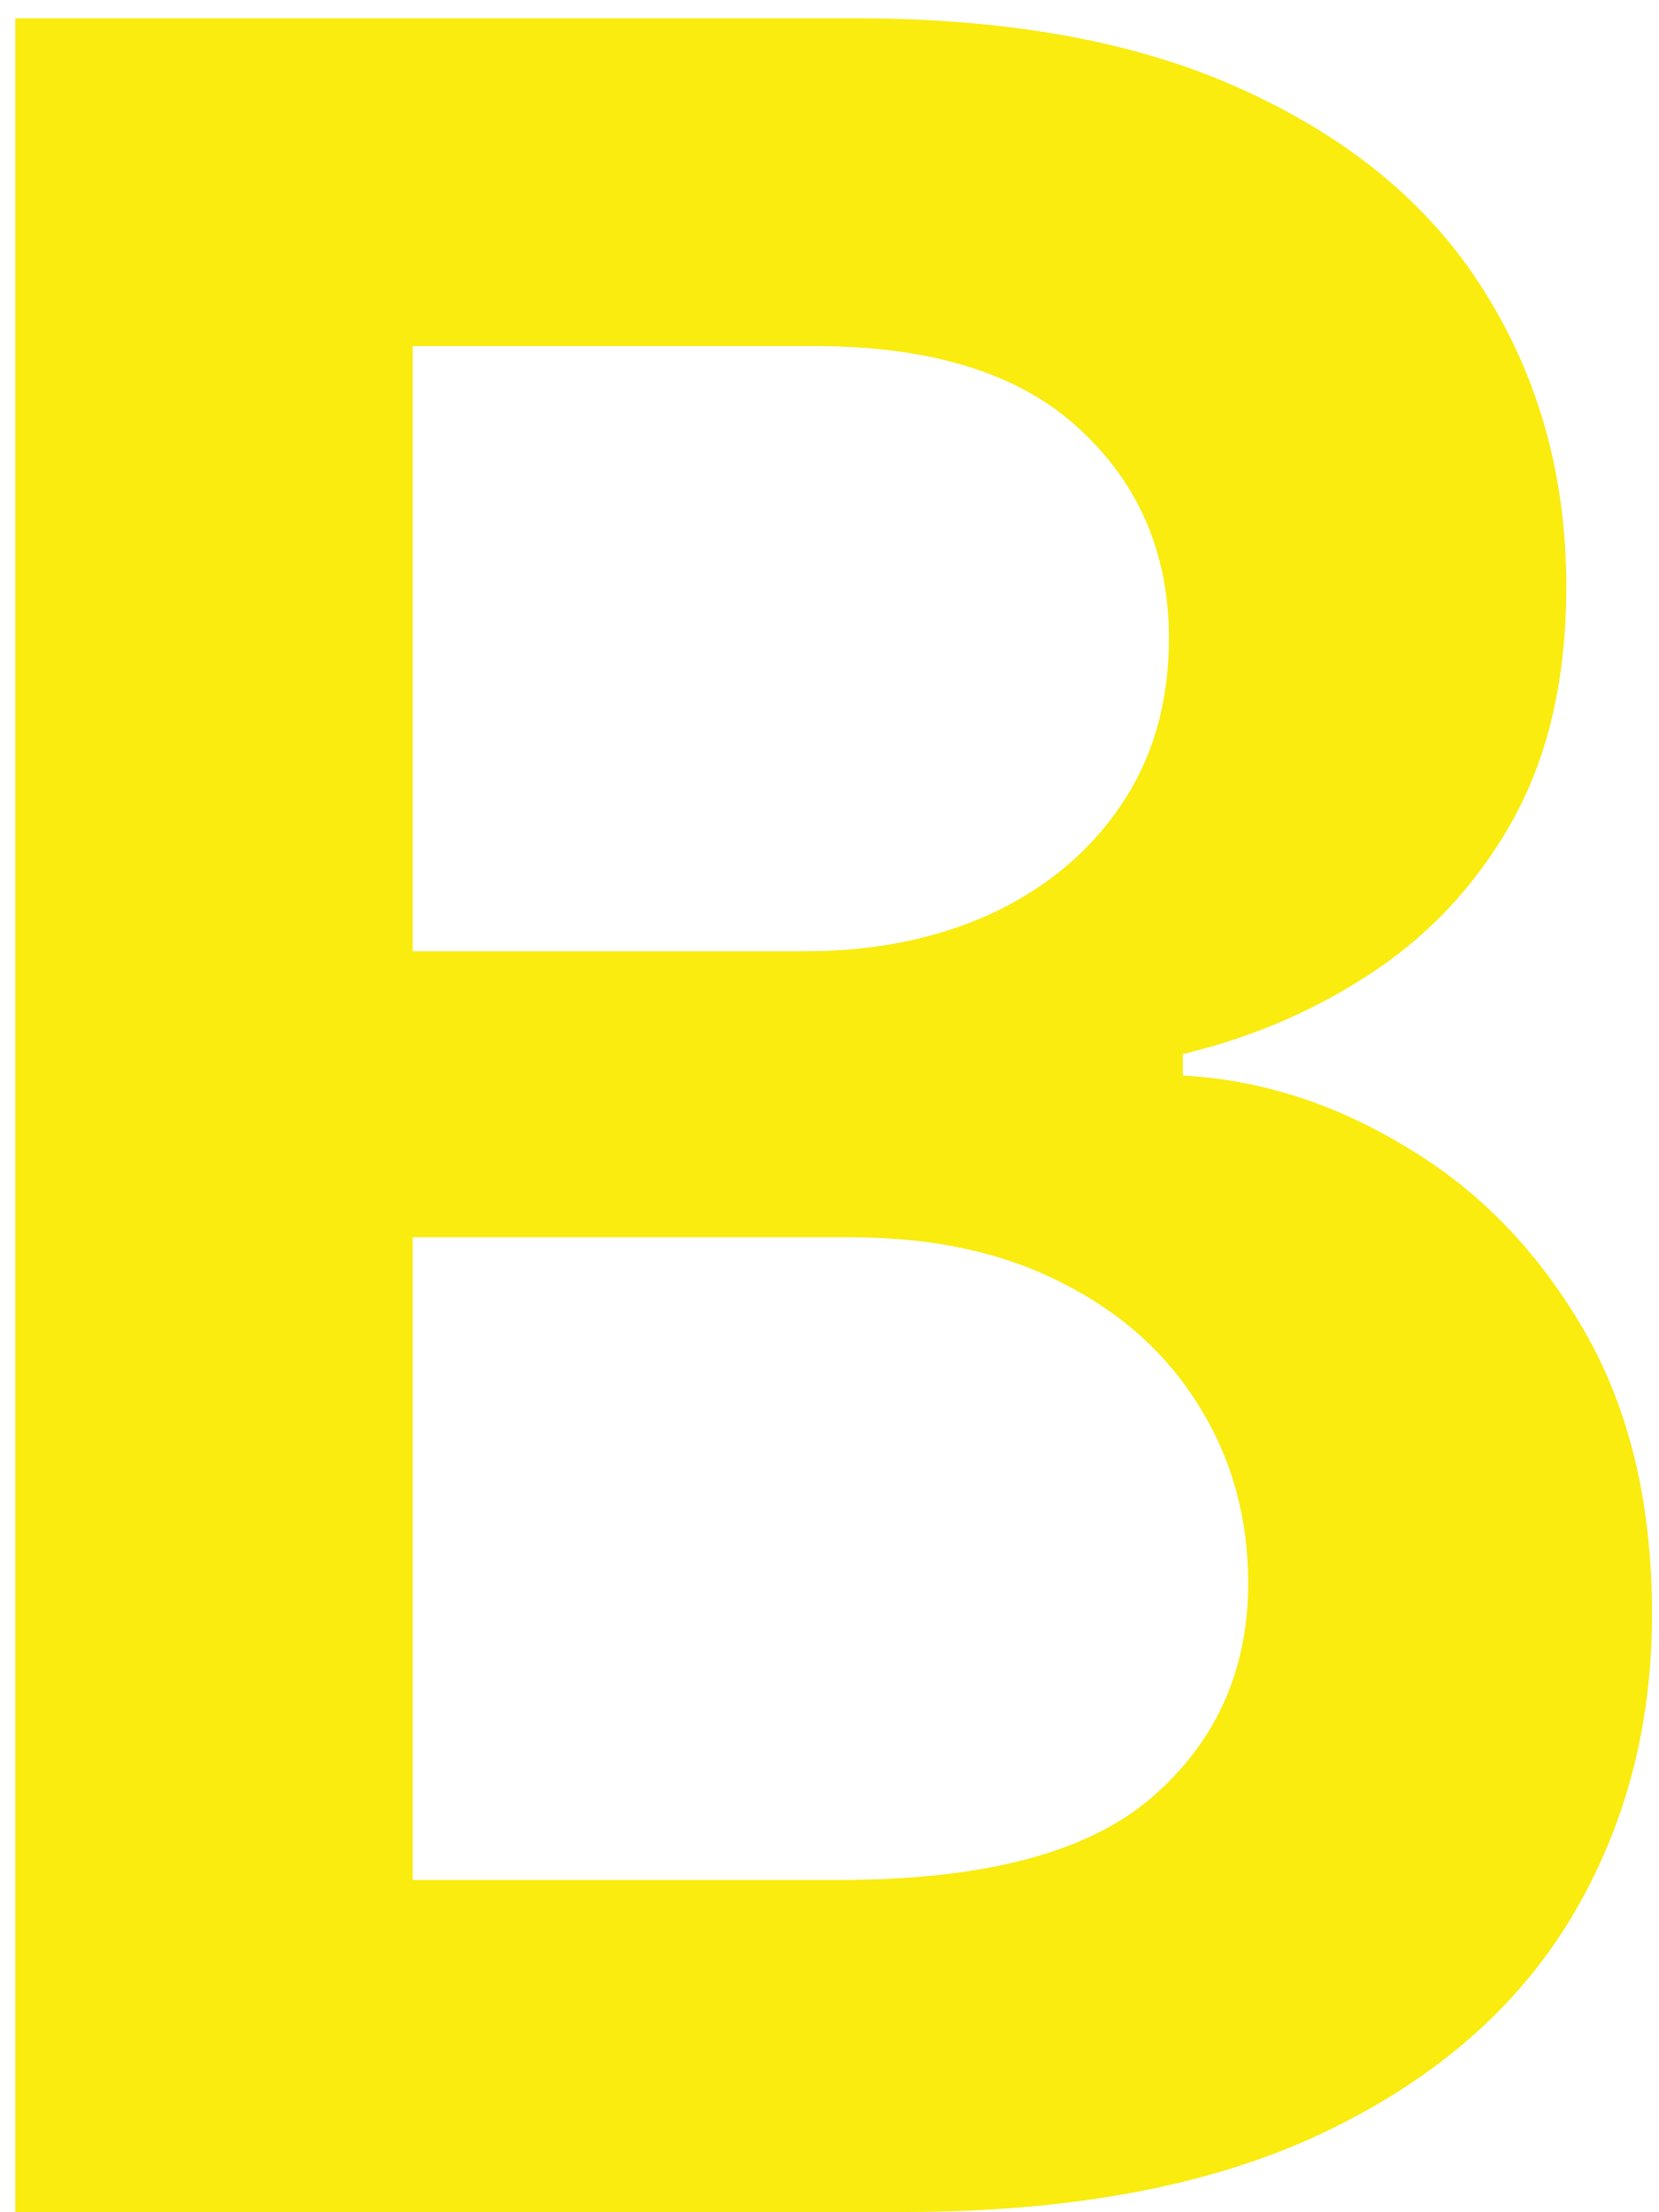
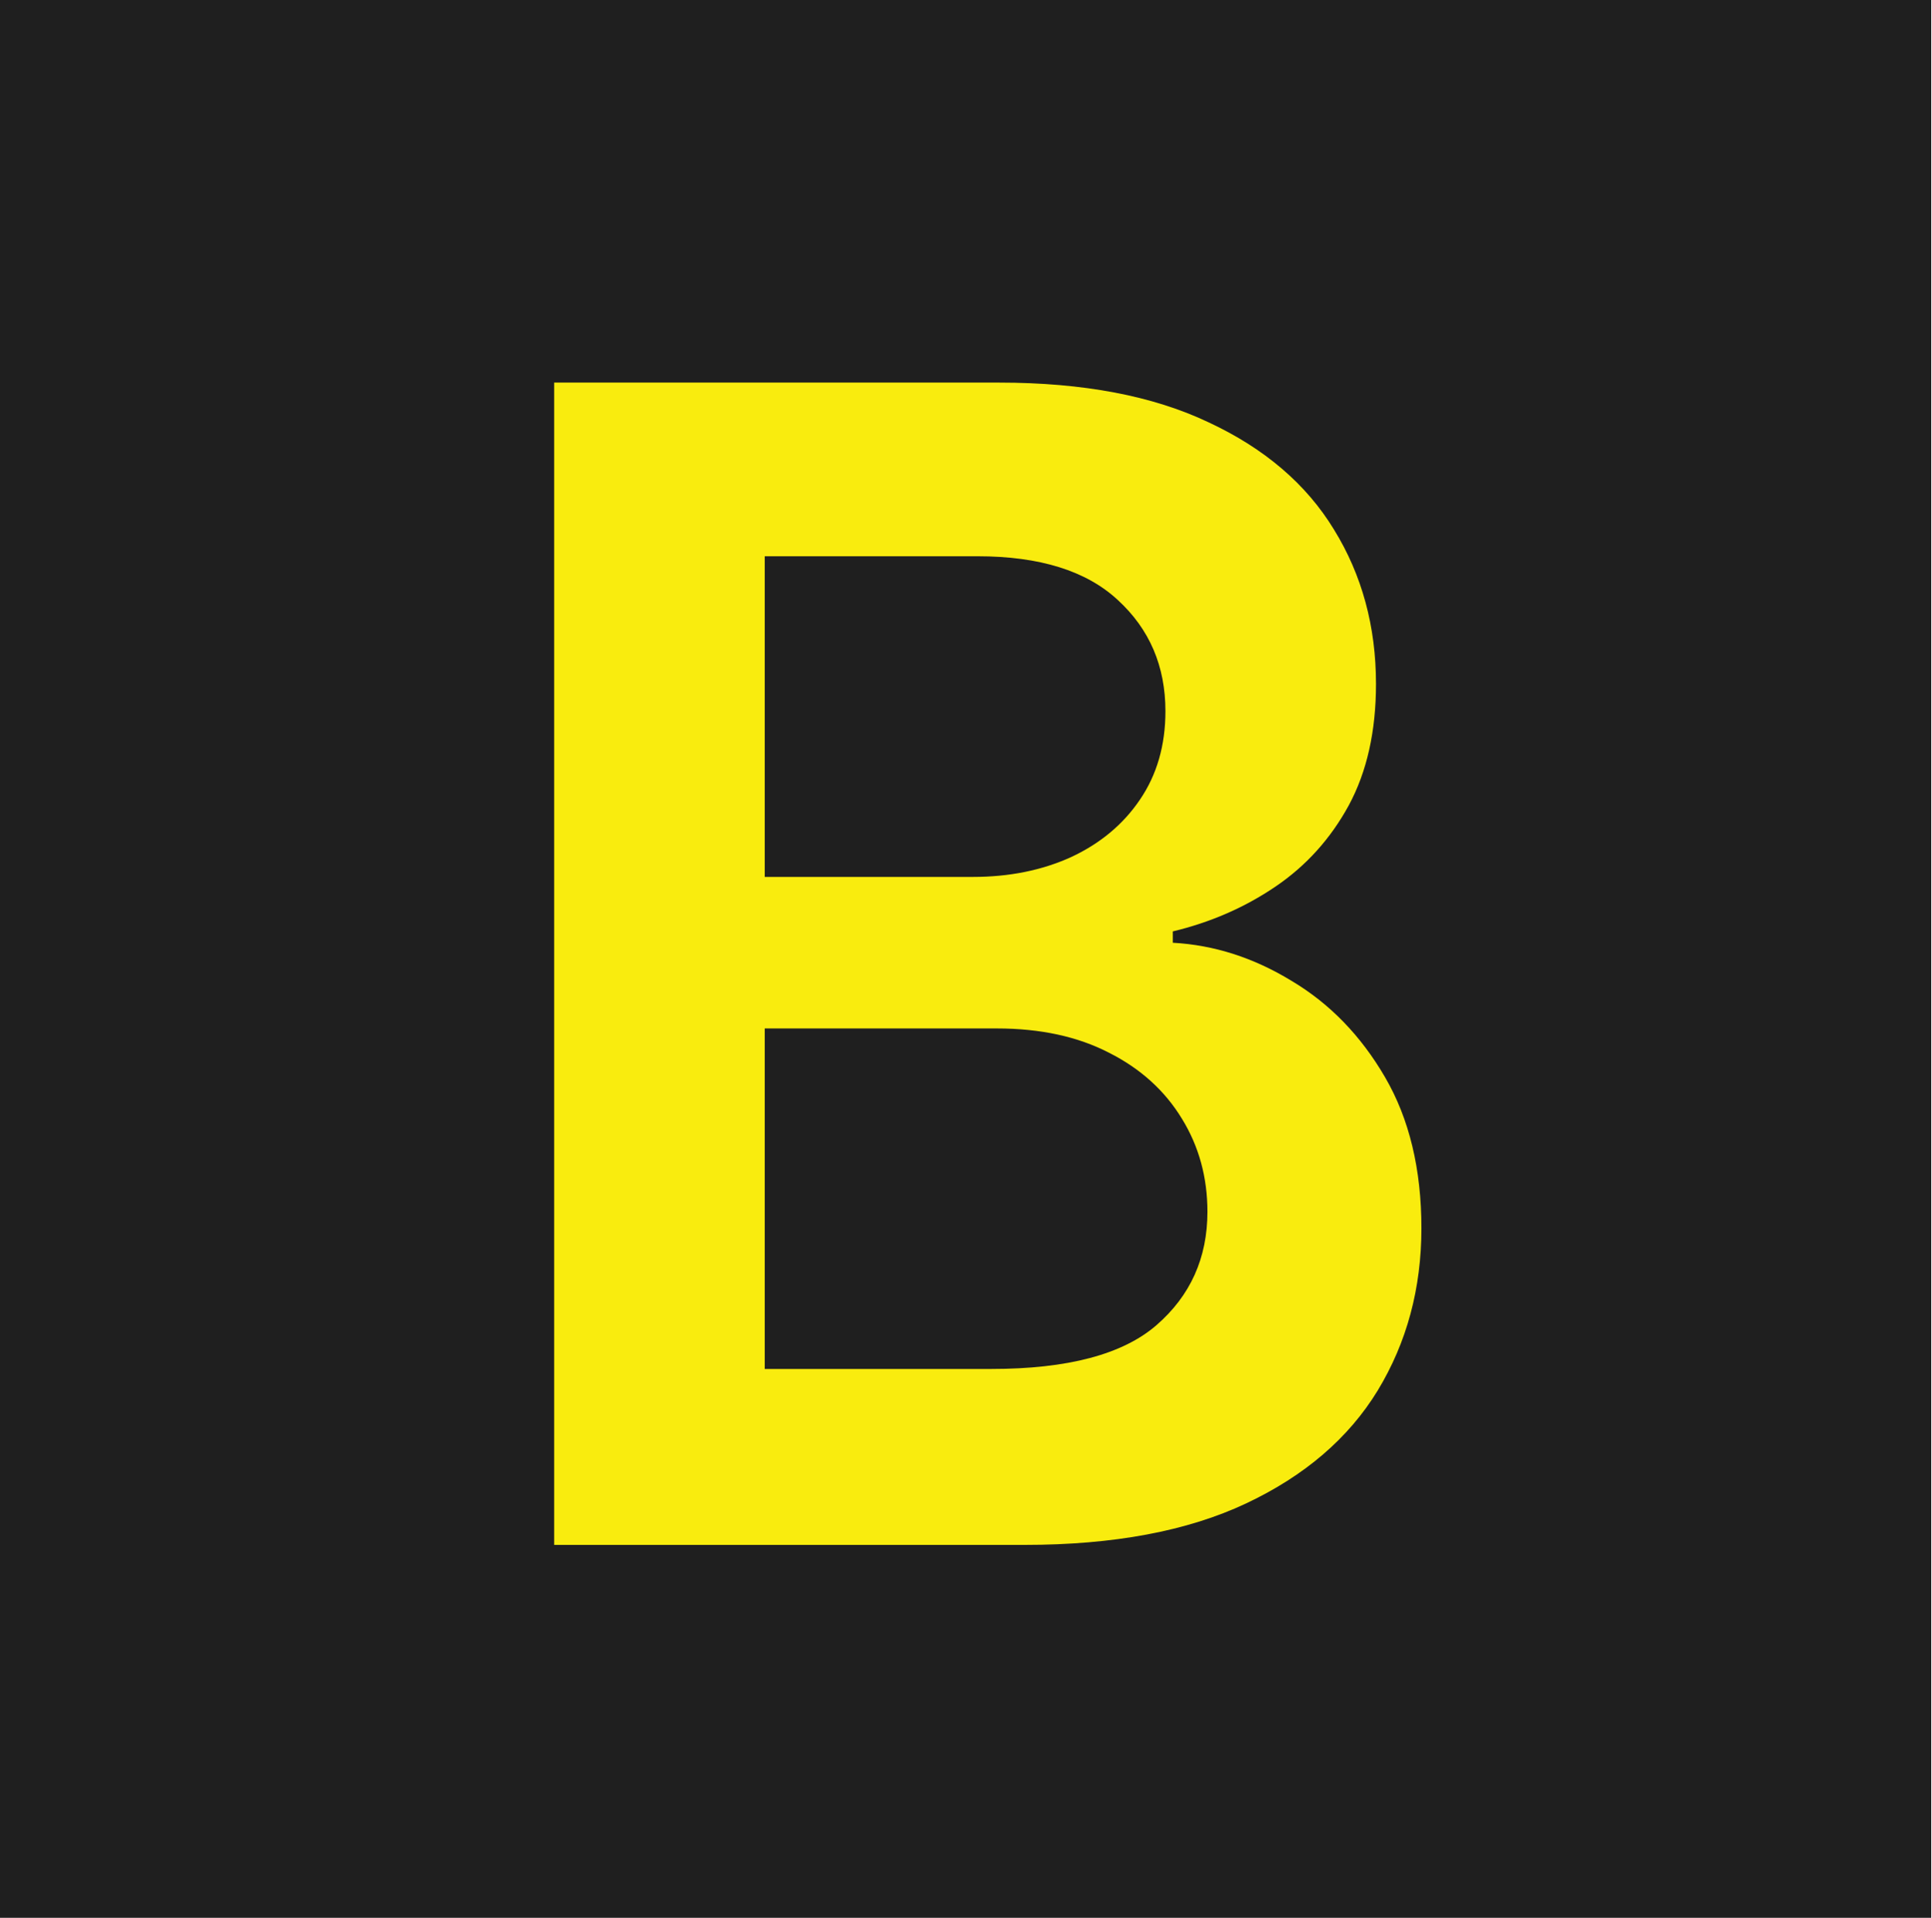
- <svg xmlns="http://www.w3.org/2000/svg" width="66" height="88" viewBox="0 0 66 88" fill="none">
-   <path d="M0.608 88V0.727H34.017C40.324 0.727 45.565 1.722 49.742 3.71C53.946 5.67 57.085 8.355 59.159 11.764C61.261 15.173 62.312 19.037 62.312 23.355C62.312 26.906 61.631 29.946 60.267 32.474C58.903 34.974 57.071 37.006 54.77 38.568C52.469 40.131 49.898 41.253 47.057 41.935V42.787C50.153 42.957 53.122 43.909 55.963 45.642C58.832 47.347 61.176 49.761 62.994 52.886C64.812 56.011 65.722 59.79 65.722 64.222C65.722 68.739 64.628 72.801 62.44 76.409C60.253 79.989 56.957 82.815 52.554 84.889C48.151 86.963 42.611 88 35.935 88H0.608ZM16.418 74.79H33.42C39.159 74.79 43.293 73.696 45.821 71.508C48.378 69.293 49.656 66.452 49.656 62.986C49.656 60.401 49.017 58.071 47.739 55.997C46.46 53.895 44.642 52.247 42.284 51.054C39.926 49.832 37.114 49.222 33.847 49.222H16.418V74.79ZM16.418 37.844H32.057C34.784 37.844 37.242 37.347 39.429 36.352C41.617 35.33 43.335 33.895 44.585 32.048C45.864 30.173 46.503 27.957 46.503 25.401C46.503 22.02 45.31 19.236 42.923 17.048C40.565 14.861 37.057 13.767 32.398 13.767H16.418V37.844Z" fill="#F9EC0E" />
+ <svg xmlns="http://www.w3.org/2000/svg" width="145" height="144" viewBox="0 0 145 144" fill="none">
+   <rect width="145" height="144" fill="#1F1F1F" />
+   <path d="M41.608 116V28.727H75.017C81.324 28.727 86.565 29.722 90.742 31.71C94.946 33.67 98.085 36.355 100.159 39.764C102.261 43.173 103.312 47.037 103.312 51.355C103.312 54.906 102.631 57.946 101.267 60.474C99.903 62.974 98.071 65.006 95.77 66.568C93.469 68.131 90.898 69.253 88.057 69.935V70.787C91.153 70.957 94.122 71.909 96.963 73.642C99.832 75.347 102.176 77.761 103.994 80.886C105.813 84.011 106.722 87.79 106.722 92.222C106.722 96.739 105.628 100.801 103.44 104.409C101.253 107.989 97.957 110.815 93.554 112.889C89.151 114.963 83.611 116 76.935 116H41.608ZM57.418 102.79H74.421C80.159 102.79 84.293 101.696 86.821 99.508C89.378 97.293 90.656 94.452 90.656 90.986C90.656 88.401 90.017 86.071 88.739 83.997C87.46 81.895 85.642 80.247 83.284 79.054C80.926 77.832 78.114 77.222 74.847 77.222H57.418V102.79ZM57.418 65.844H73.057C75.784 65.844 78.242 65.347 80.429 64.352C82.617 63.33 84.335 61.895 85.585 60.048C86.864 58.173 87.503 55.957 87.503 53.401C87.503 50.02 86.31 47.236 83.923 45.048C81.565 42.861 78.057 41.767 73.398 41.767H57.418V65.844Z" fill="#F9EC0E" />
</svg>
